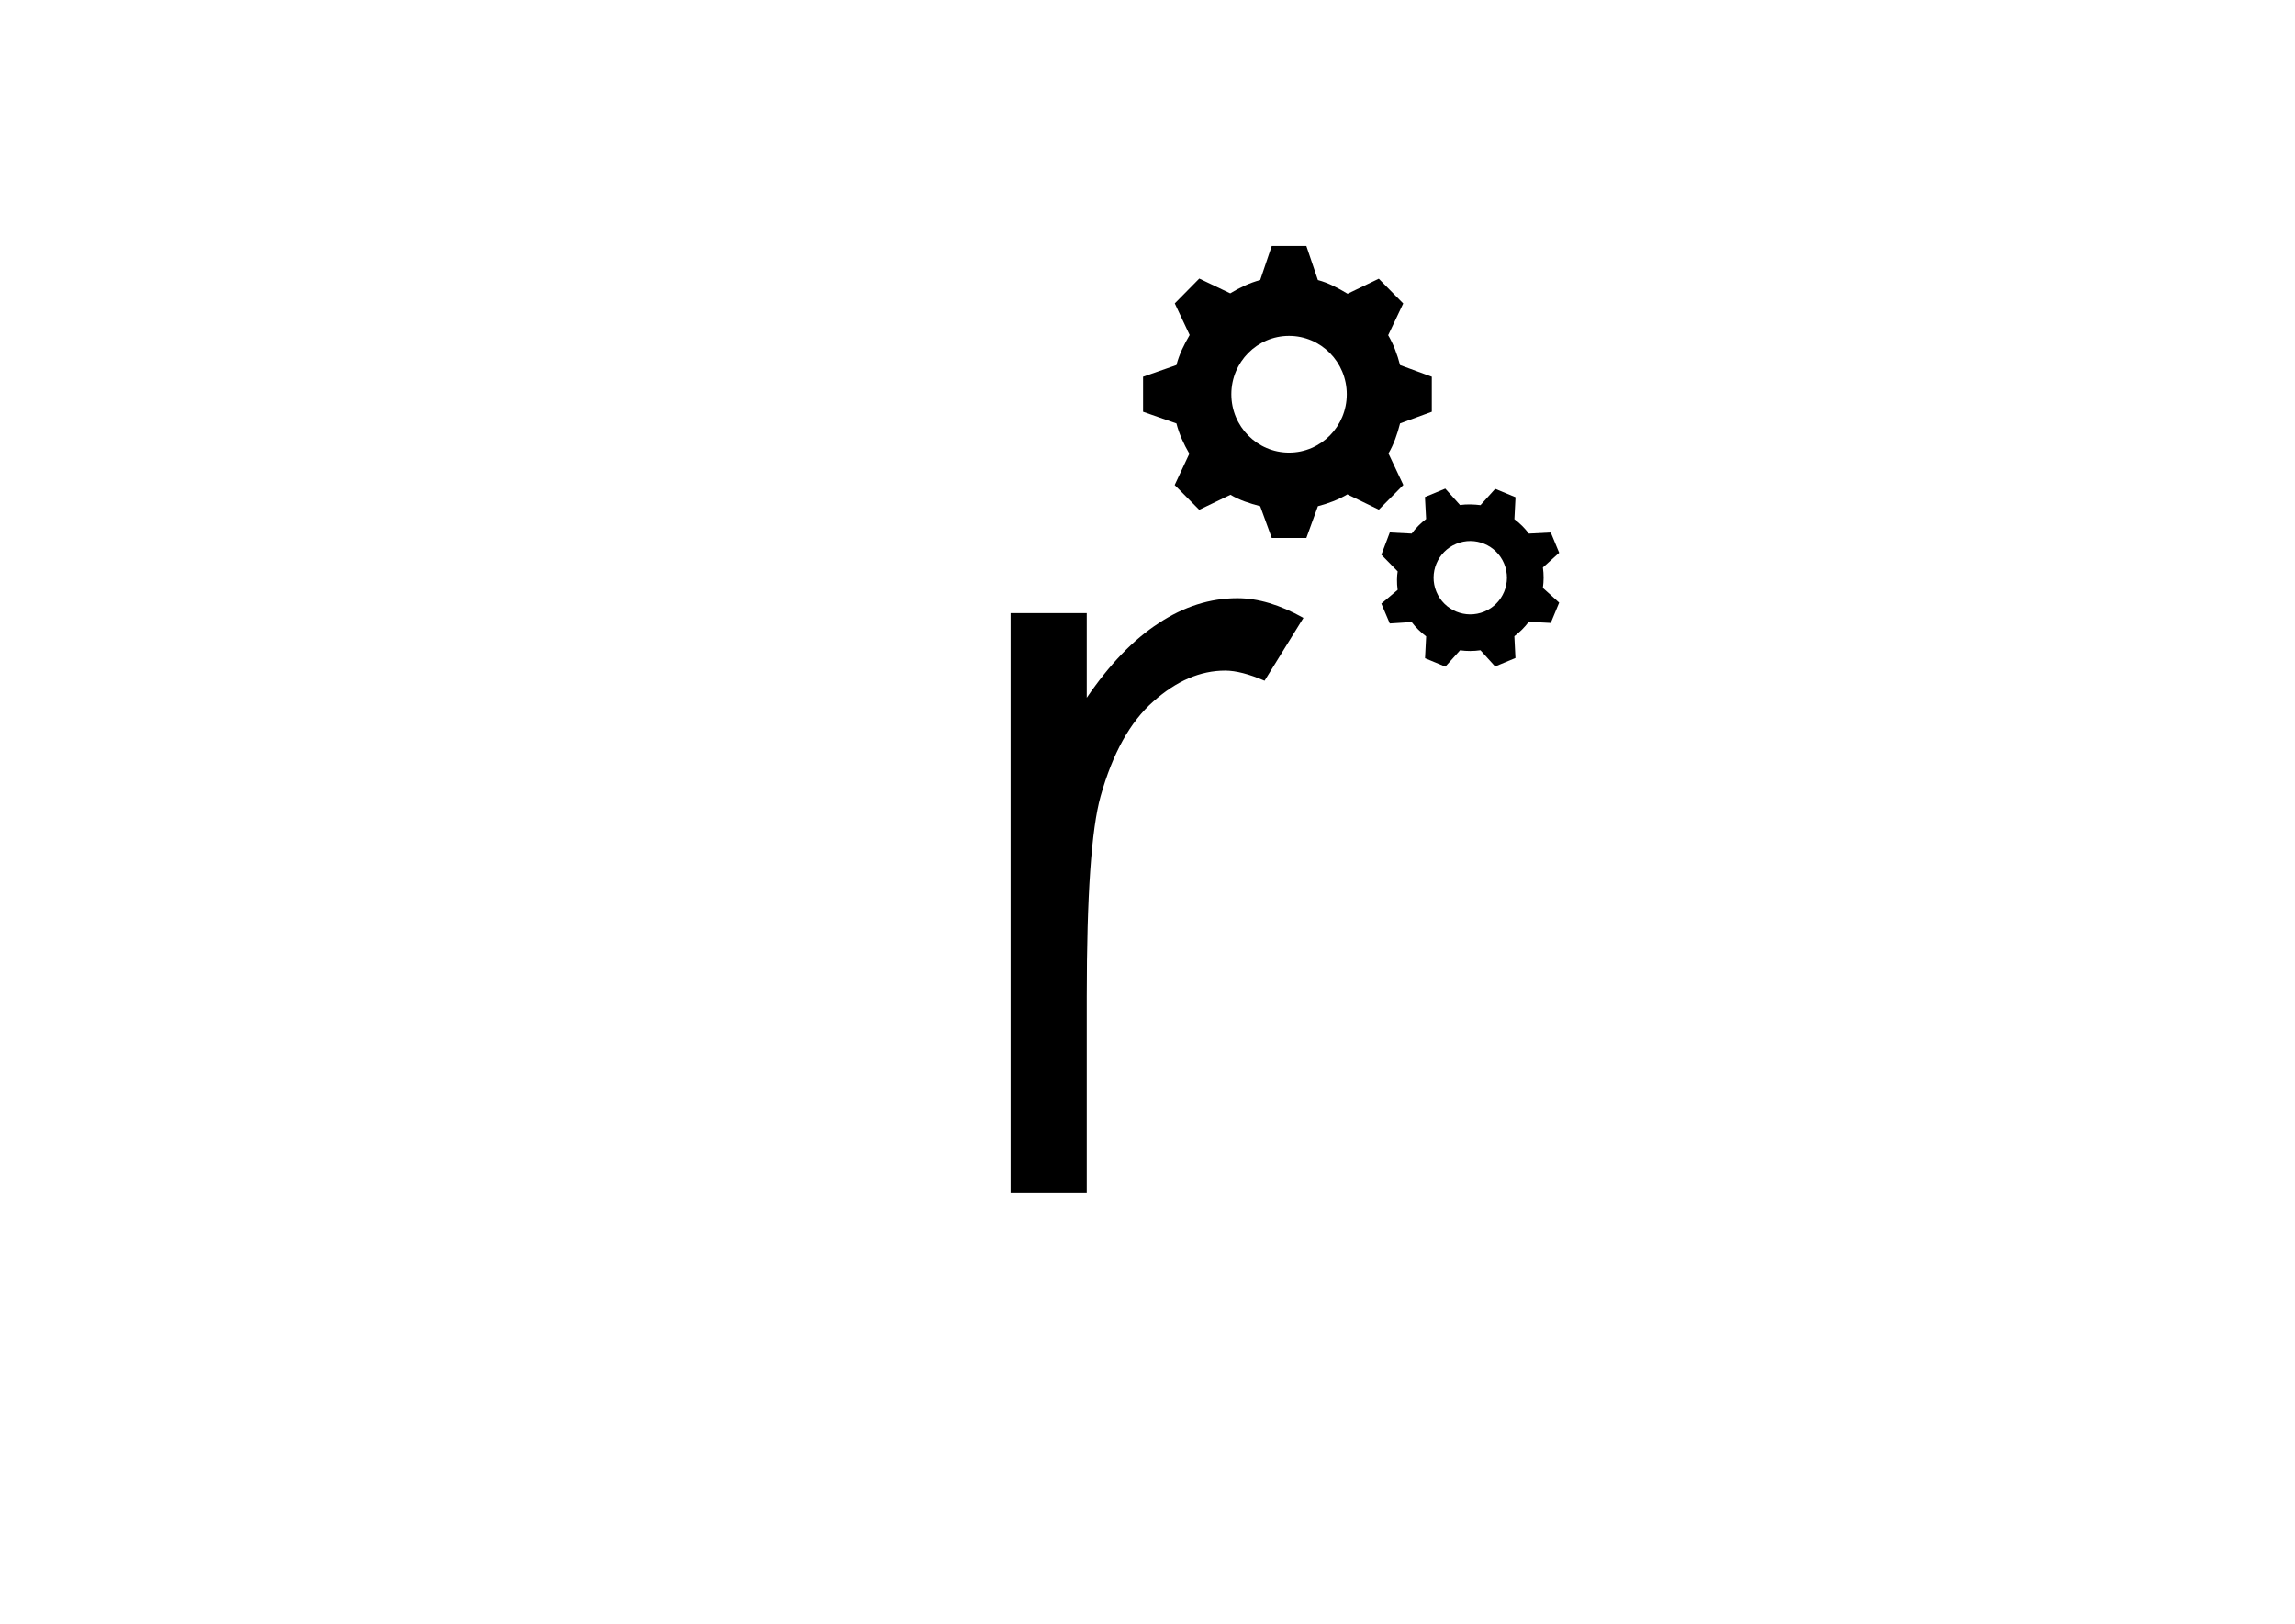
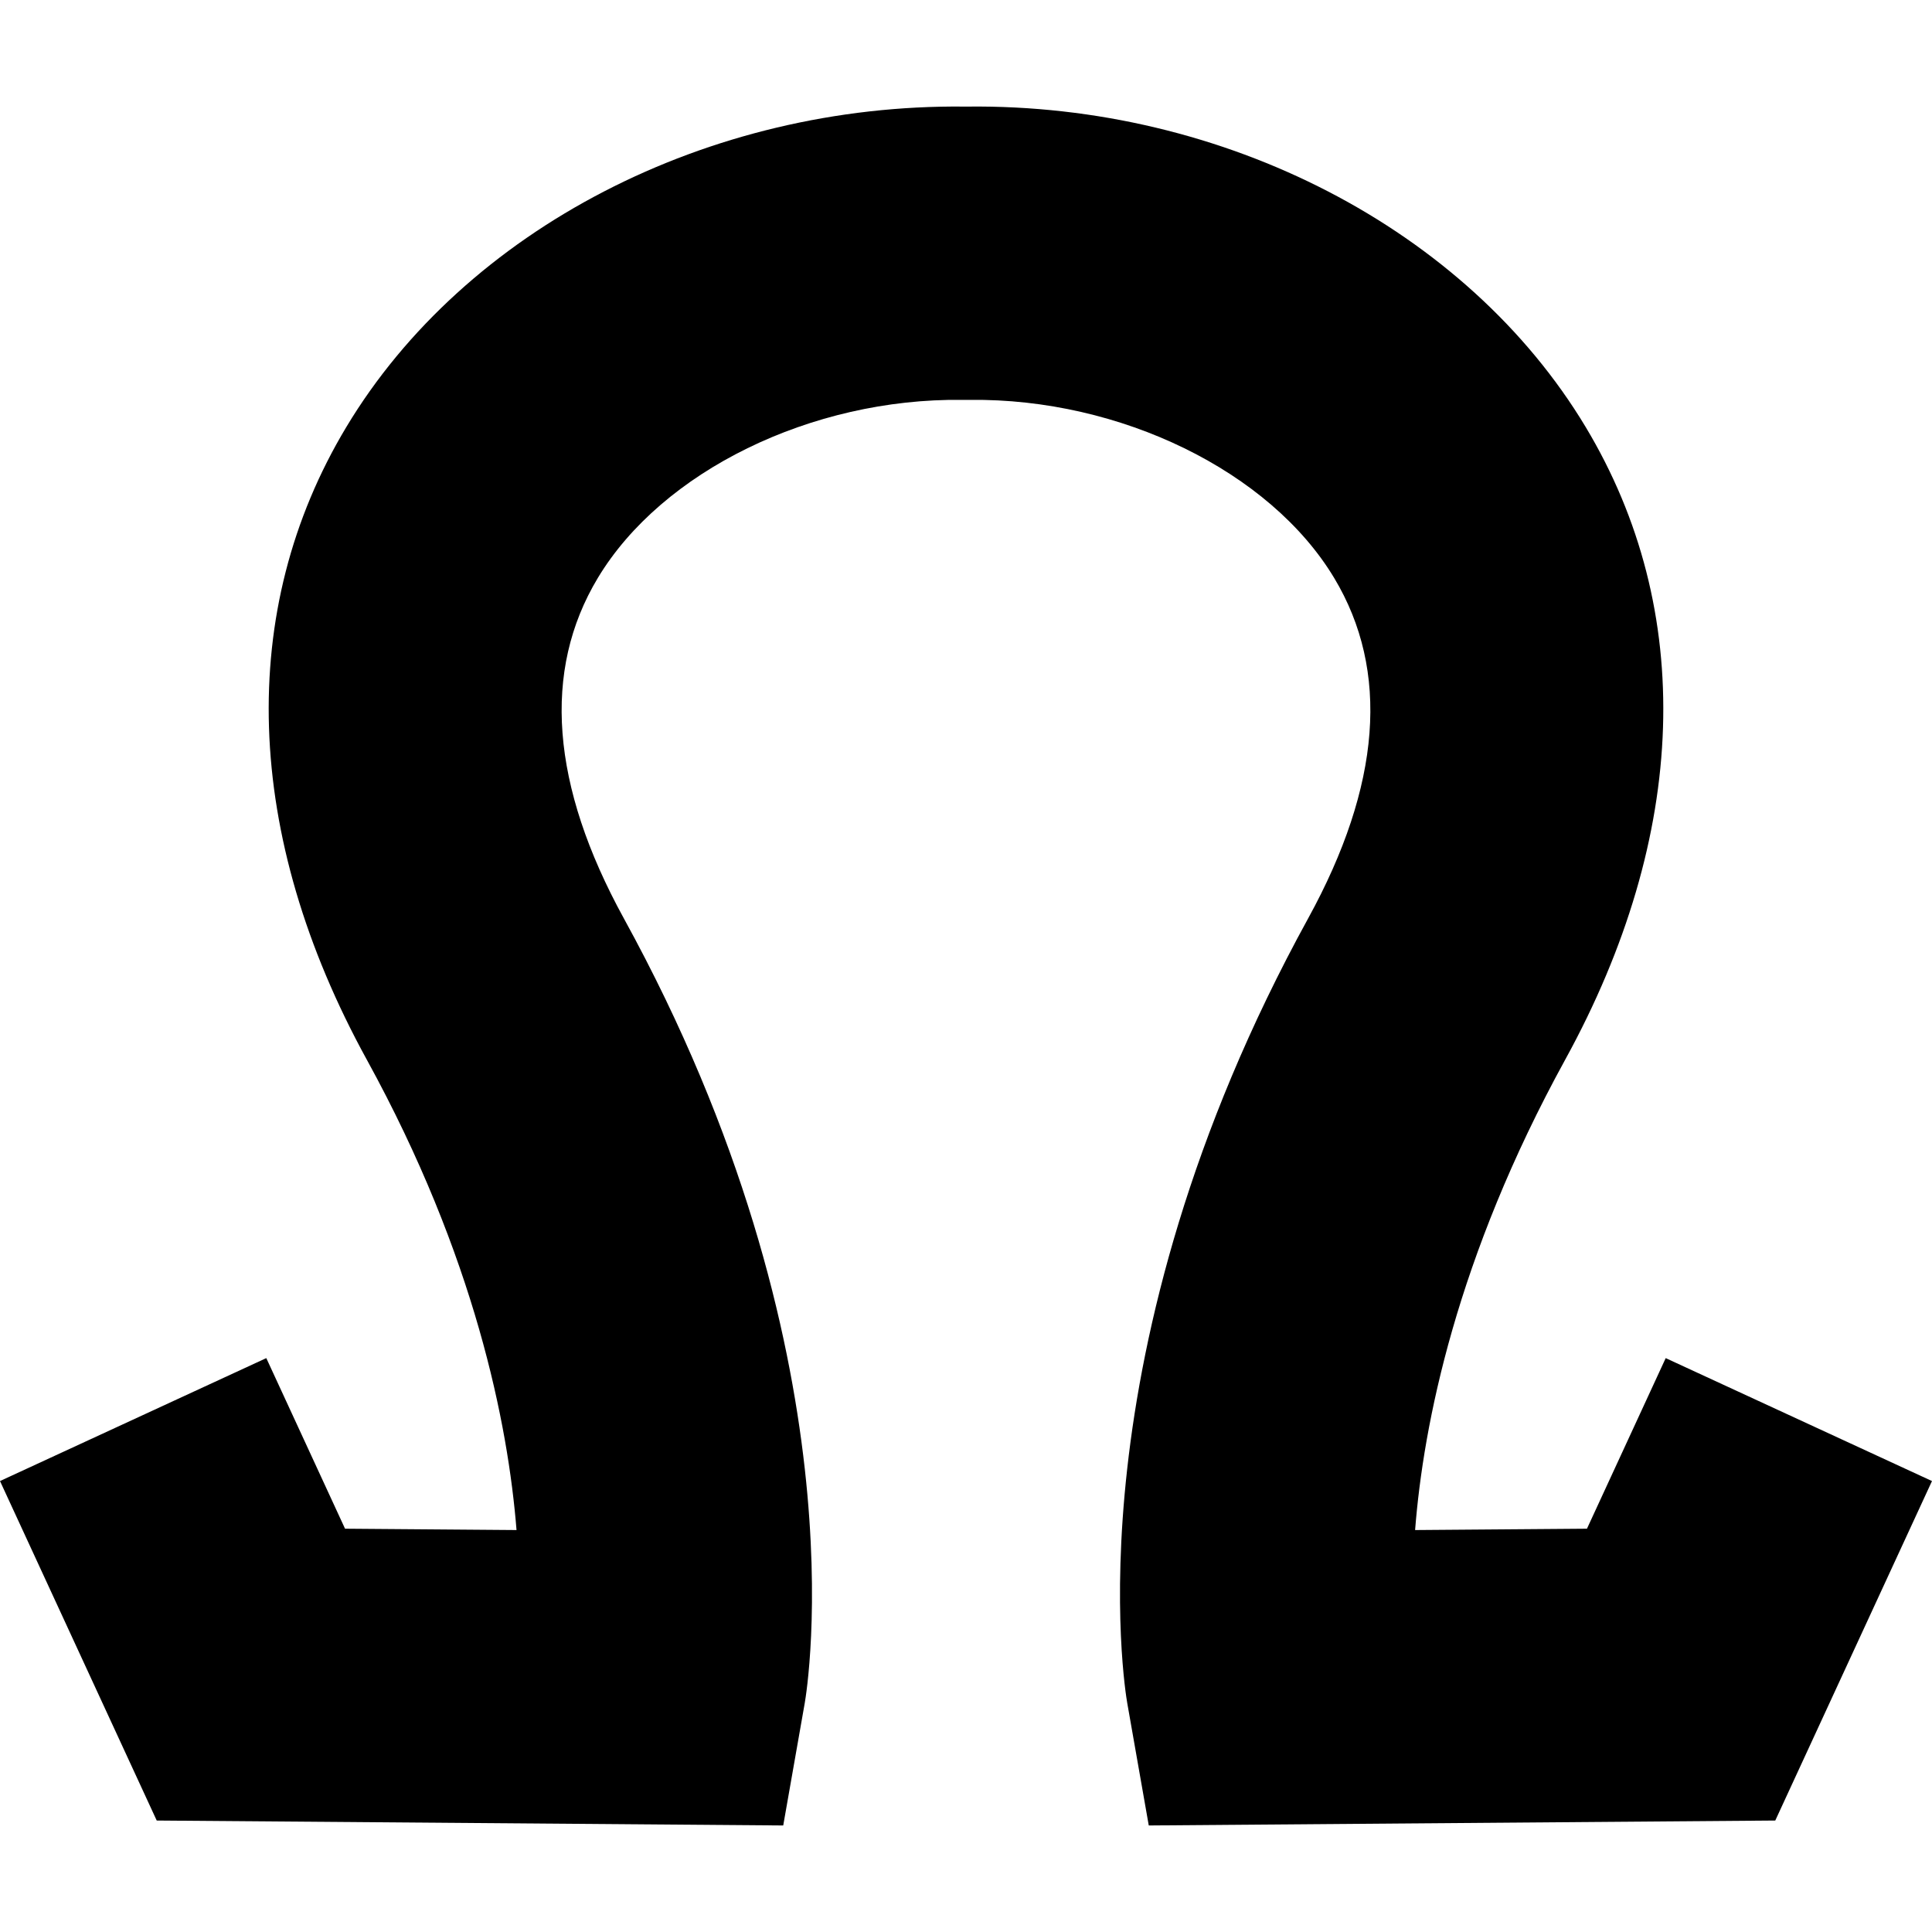
- <svg xmlns="http://www.w3.org/2000/svg" width="100%" height="100%" viewBox="0 0 3508 2481" version="1.1" xml:space="preserve" style="fill-rule:evenodd;clip-rule:evenodd;stroke-linejoin:round;stroke-miterlimit:2;" id="svg17">
-   <defs id="defs21">
-         
-     
-         
-     
-             
-             
-         
-                 
-             </defs>
-   <g id="g839">
-     <g aria-label="r" id="text4" style="font-size:1666.67px;font-family:CenturyGothic, 'Century Gothic', sans-serif">
-       <path d="m 1544.762,937.12 h 116.374 V 1066.515 q 52.083,-76.498 109.864,-113.932 57.78,-38.249 120.443,-38.249 47.201,0 100.912,30.111 l -59.408,96.029 q -35.807,-15.462 -60.221,-15.462 -56.966,0 -109.864,47.201 -52.897,46.387 -80.567,144.857 -21.159,75.684 -21.159,305.99 v 299.48 h -116.374 z" id="path841" />
-     </g>
-     <path d="m 1943.908,822.272 h 52.933 l 17.642,-48.576 c 16.159,-4.231 31.42,-9.907 45.448,-18.295 l 0.062,0.487 47.619,23.12 37.424,-37.74 -22.658,-48.1 -0.067,-0.046 c 8.295,-14.185 13.56,-29.59 17.74,-45.933 l 48.514,-17.829 v -53.523 l -48.517,-17.841 c -4.178,-16.343 -10.032,-31.769 -18.334,-45.954 l 0.367,-0.072 22.806,-48.146 -37.35,-37.843 -47.576,22.912 -0.058,0.075 c -14.027,-8.394 -29.271,-16.712 -45.43,-20.936 l -17.633,-52.045 h -52.933 l -17.643,52.046 c -16.165,4.225 -31.414,11.642 -45.445,20.038 l -0.067,0.373 -47.61,-22.684 -37.431,37.954 22.657,48.205 0.068,0.097 c -8.289,14.188 -16.034,29.626 -20.219,45.969 l -50.996,17.853 v 53.523 l 50.995,17.844 c 4.185,16.343 11.277,31.763 19.572,45.948 l 0.259,0.075 -22.5,48.149 37.508,37.84 47.662,-22.912 0.09,-0.069 c 14.03,8.388 29.289,13.231 45.45,17.462 z m -61.753,-219.671 c 0,-49.267 39.487,-89.206 88.217,-89.206 48.72,0 88.222,39.94 88.222,89.206 0,49.273 -39.502,89.206 -88.222,89.206 -48.73,0 -88.217,-39.934 -88.217,-89.206 z" style="fill-rule:nonzero;stroke-width:1.489" id="path8" />
-     <path d="m 2285.332,1018.635 31.069,-12.87 -1.667,-33.315 c 8.475,-6.378 15.882,-13.809 22.1,-22.095 l 0.071,0.063 33.46,1.746 12.881,-31.057 -24.878,-22.446 -0.051,-0.013 c 1.454,-10.258 1.536,-20.781 0.041,-31.27 l 24.903,-22.444 -12.87,-31.07 -33.463,1.737 c -6.378,-8.484 -13.87,-15.854 -22.166,-22.072 l 0.035,-0.063 1.721,-33.458 -31.047,-12.843 -22.423,24.872 -0.035,0.063 c -9.609,-1.204 -20.845,-1.704 -31.352,-0.219 l -22.499,-25.045 -31.075,12.865 1.788,33.618 c -8.471,6.37 -15.831,13.952 -22.043,22.224 l -0.041,0.021 -33.45,-1.696 -12.87,34.036 24.885,25.422 h 0.054 c -1.204,6.587 -1.54,17.815 -0.066,28.314 l -24.89,20.962 12.867,30.334 33.47,-2.118 c 6.381,8.471 13.873,15.679 22.159,21.898 l -0.018,-0.038 -1.724,33.409 31.065,12.848 22.436,-24.901 0.031,-0.054 c 10.246,1.444 20.717,1.403 31.212,-0.082 z m -89.753,-114.167 c -11.841,-28.587 1.734,-61.377 30.336,-73.22 28.595,-11.85 61.38,1.724 73.225,30.326 11.844,28.607 -1.734,61.383 -30.329,73.235 -28.607,11.836 -61.385,-1.746 -73.232,-30.341 z" style="fill-rule:nonzero;stroke-width:1.647" id="path12" />
-   </g>
+ <svg xmlns="http://www.w3.org/2000/svg" version="1.1" id="Capa_1" x="0px" y="0px" viewBox="0 0 230.541 230.541" style="enable-background:new 0 0 230.541 230.541;" xml:space="preserve">
+   <defs id="defs37">
+ 
+ 
+ 
+ 
+ 
+ 
+ 
+ 
+ 
+ 
+ 
+ 
+ 
+ 
+ </defs>
+   <path d="m 41.173,182.416 20.463,0.161 C 60.623,169.926 56.694,149.982 43.772,126.453 29.051,99.649 28.182,72.837 41.326,50.956 55.504,27.353 84.493,12.378 115.127,12.719 h 0.287 c 30.643,-0.359 59.623,14.634 73.801,38.237 13.144,21.881 12.274,48.693 -2.446,75.497 -12.989,23.653 -16.92,43.495 -17.908,56.124 l 20.507,-0.161 9.397,-20.355 31.775,14.669 -18.701,40.51 -74.76,0.589 -2.564,-14.586 c -0.296,-1.681 -6.911,-41.768 21.575,-93.638 8.723,-15.884 9.773,-29.553 3.12,-40.628 -7.661,-12.755 -25.544,-21.462 -43.455,-21.261 l -0.116,0.002 -0.854,-0.002 C 96.838,47.503 78.991,56.222 71.33,68.977 c -6.653,11.075 -5.603,24.744 3.12,40.628 28.486,51.87 21.871,91.957 21.575,93.638 L 93.461,217.829 18.701,217.24 0,176.73 31.777,162.06 Z" id="path2" />
</svg>
